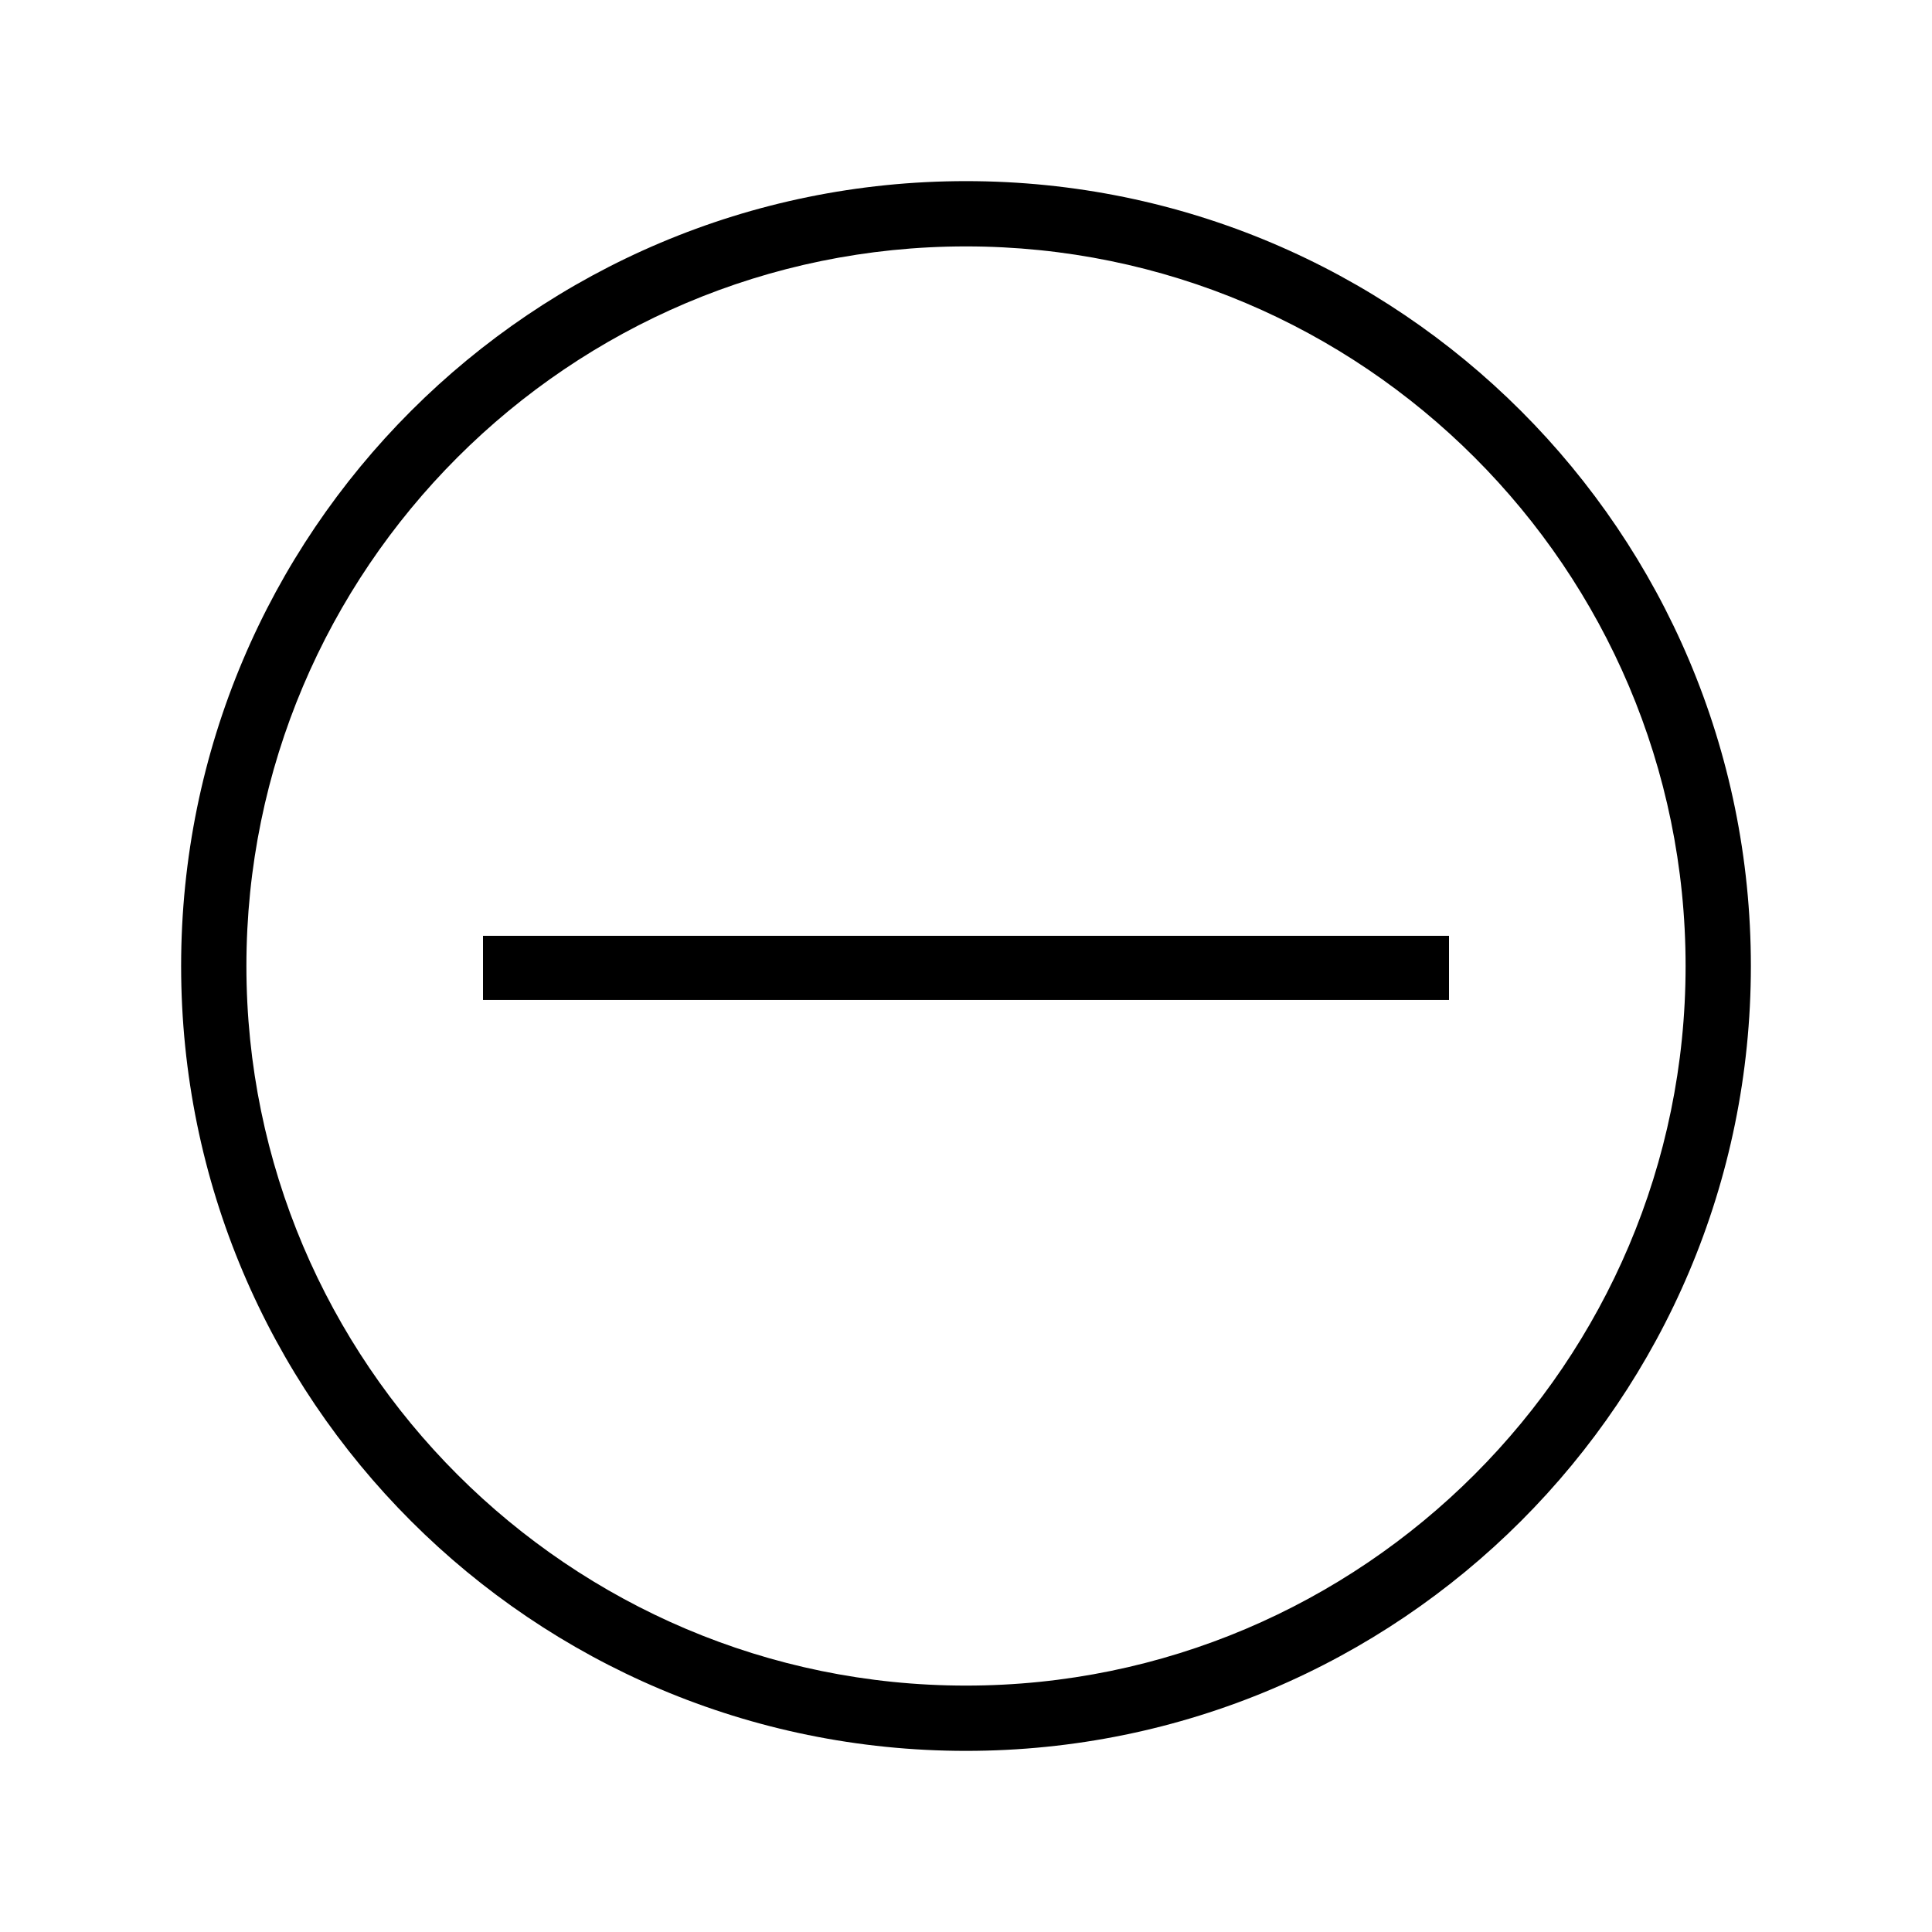
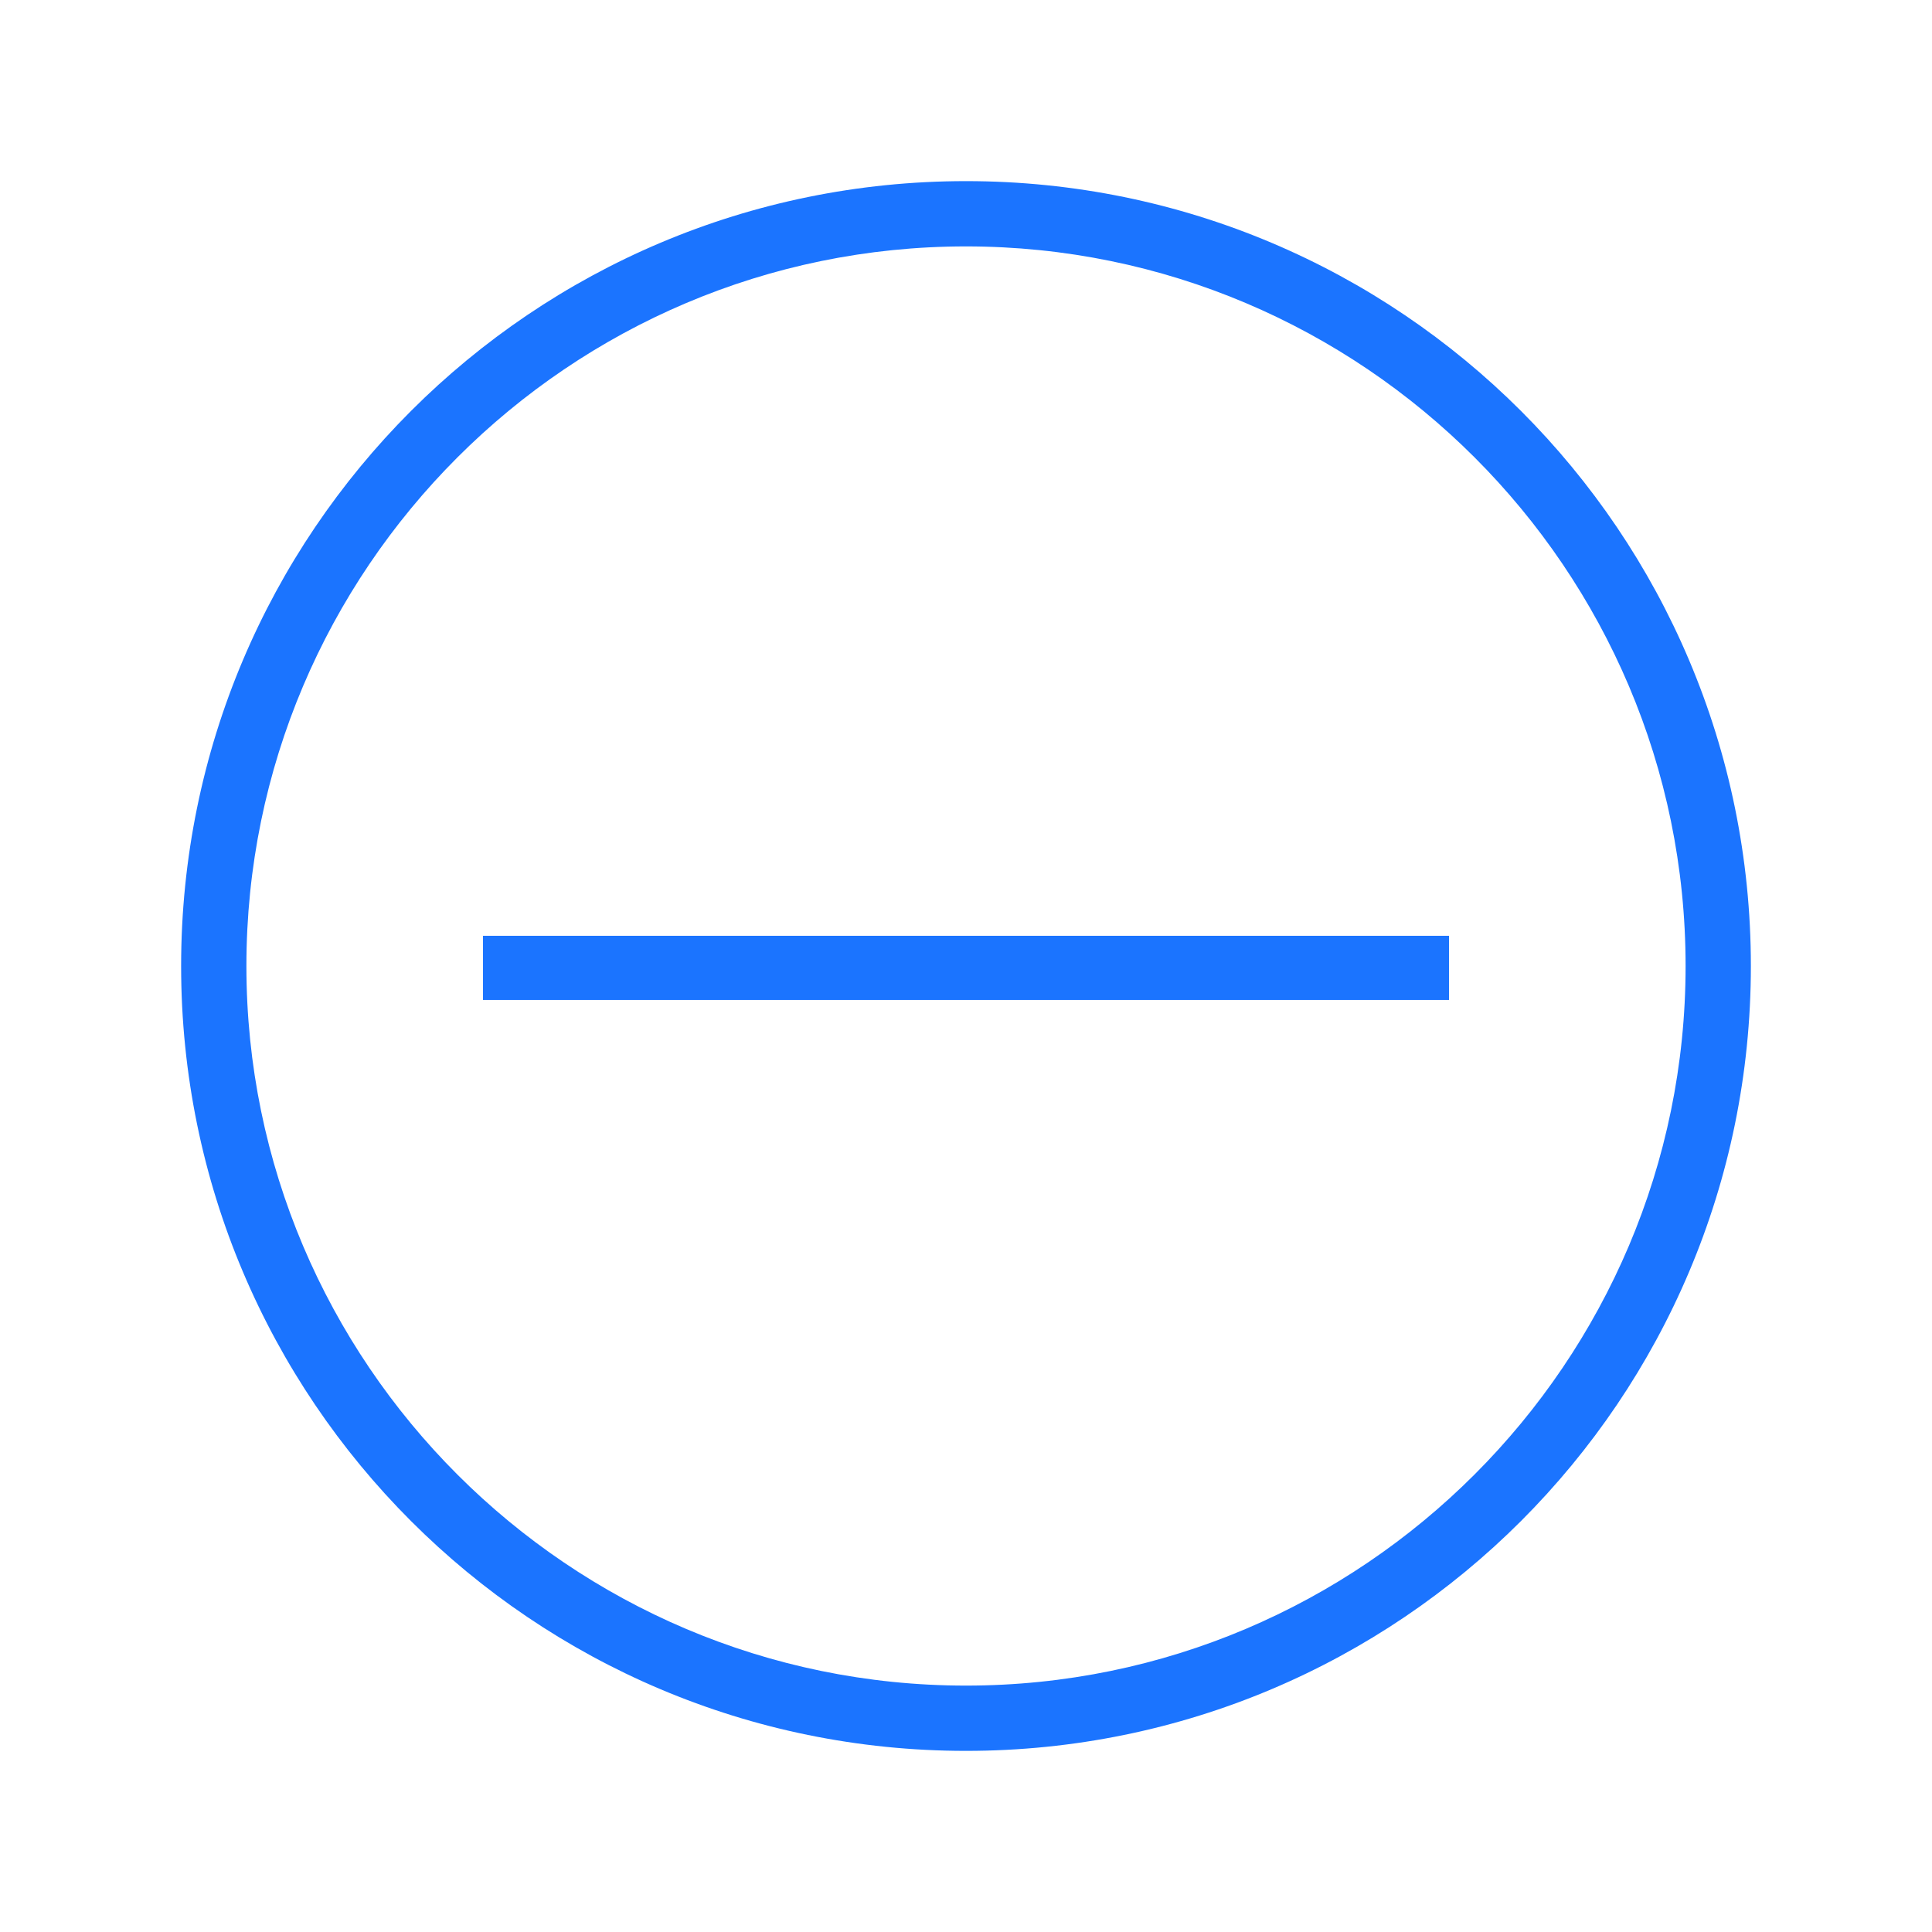
<svg xmlns="http://www.w3.org/2000/svg" version="1.1" id="Layer_1" x="0px" y="0px" width="512px" height="512px" viewBox="0 0 512 512" style="enable-background:new 0 0 512 512;" xml:space="preserve">
-   <g>
-     <g>
-       <g>
+   <g fill="#1b74ff" fill-opacity="1">
+     <g fill="#1b74ff" fill-opacity="1">
+       <g fill="#1b74ff" fill-opacity="1">
        <path d="M256,48C141.1,48,48,141.1,48,256s93.1,208,208,208c114.9,0,208-93.1,208-208S370.9,48,256,48z M256,446.7     c-105.1,0-190.7-85.5-190.7-190.7c0-105.1,85.5-190.7,190.7-190.7c105.1,0,190.7,85.5,190.7,190.7     C446.7,361.1,361.1,446.7,256,446.7z" />
      </g>
    </g>
    <rect x="128" y="248" width="256" height="17" />
  </g>
</svg>
